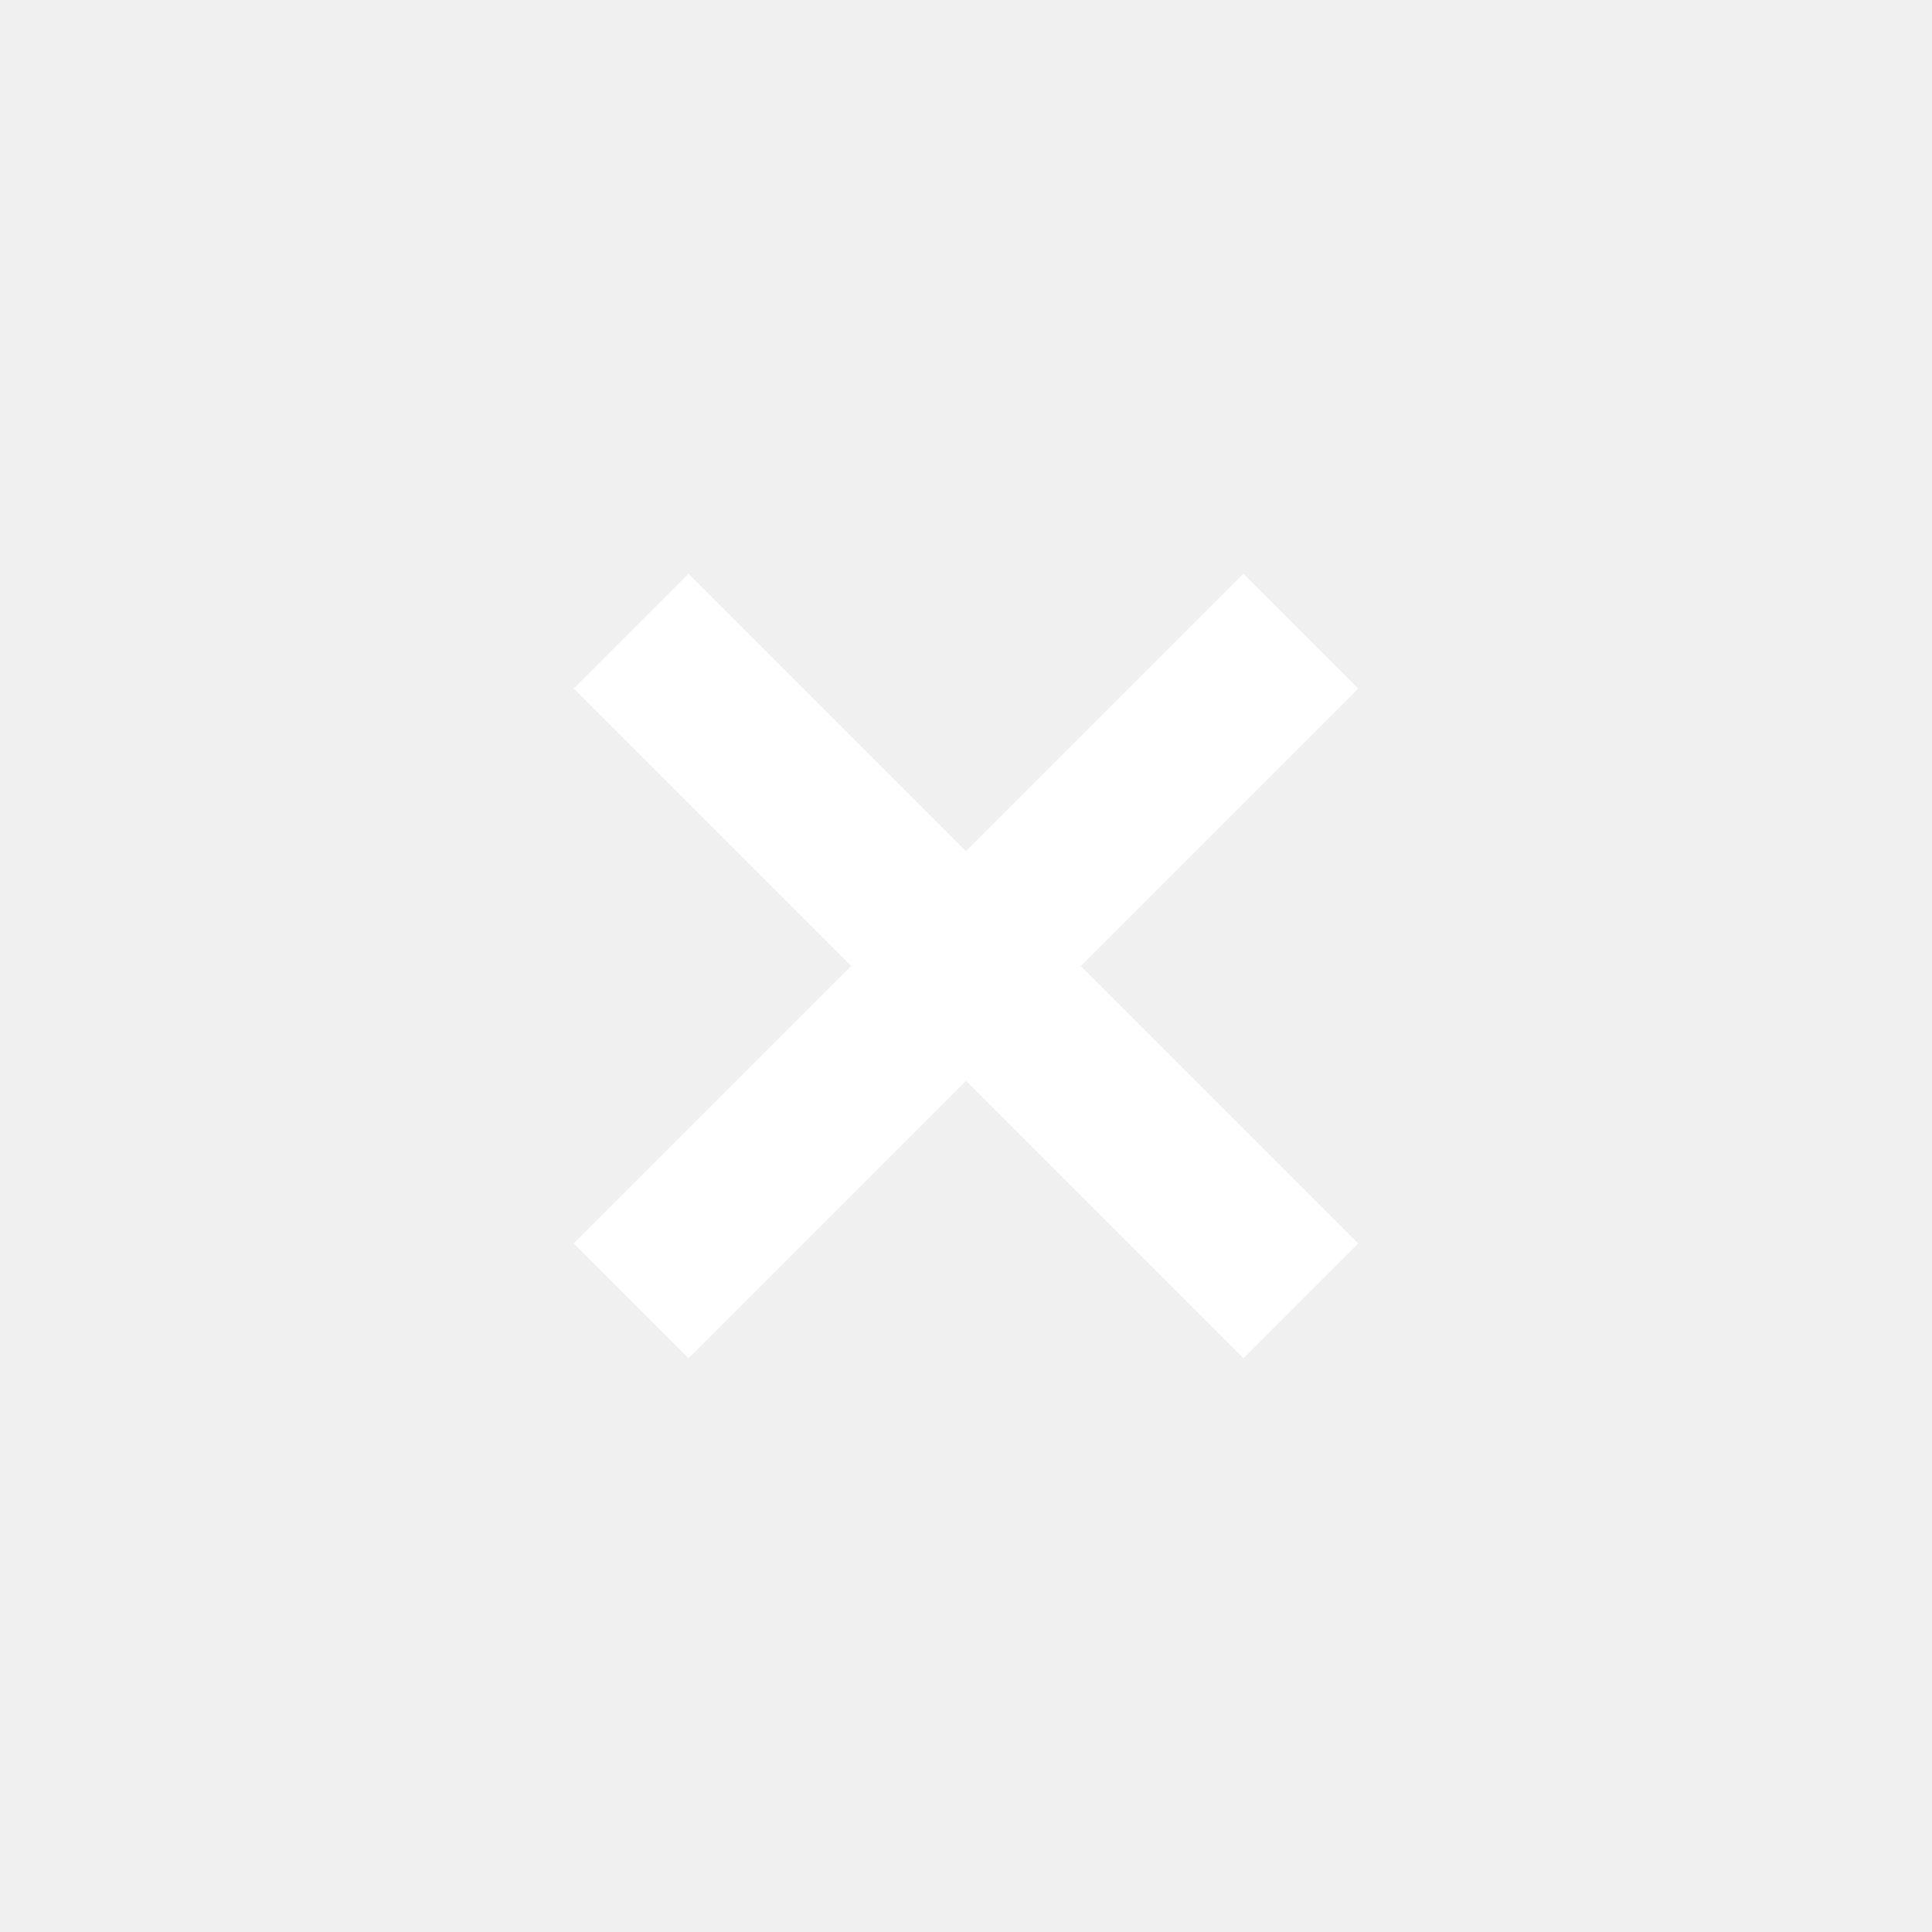
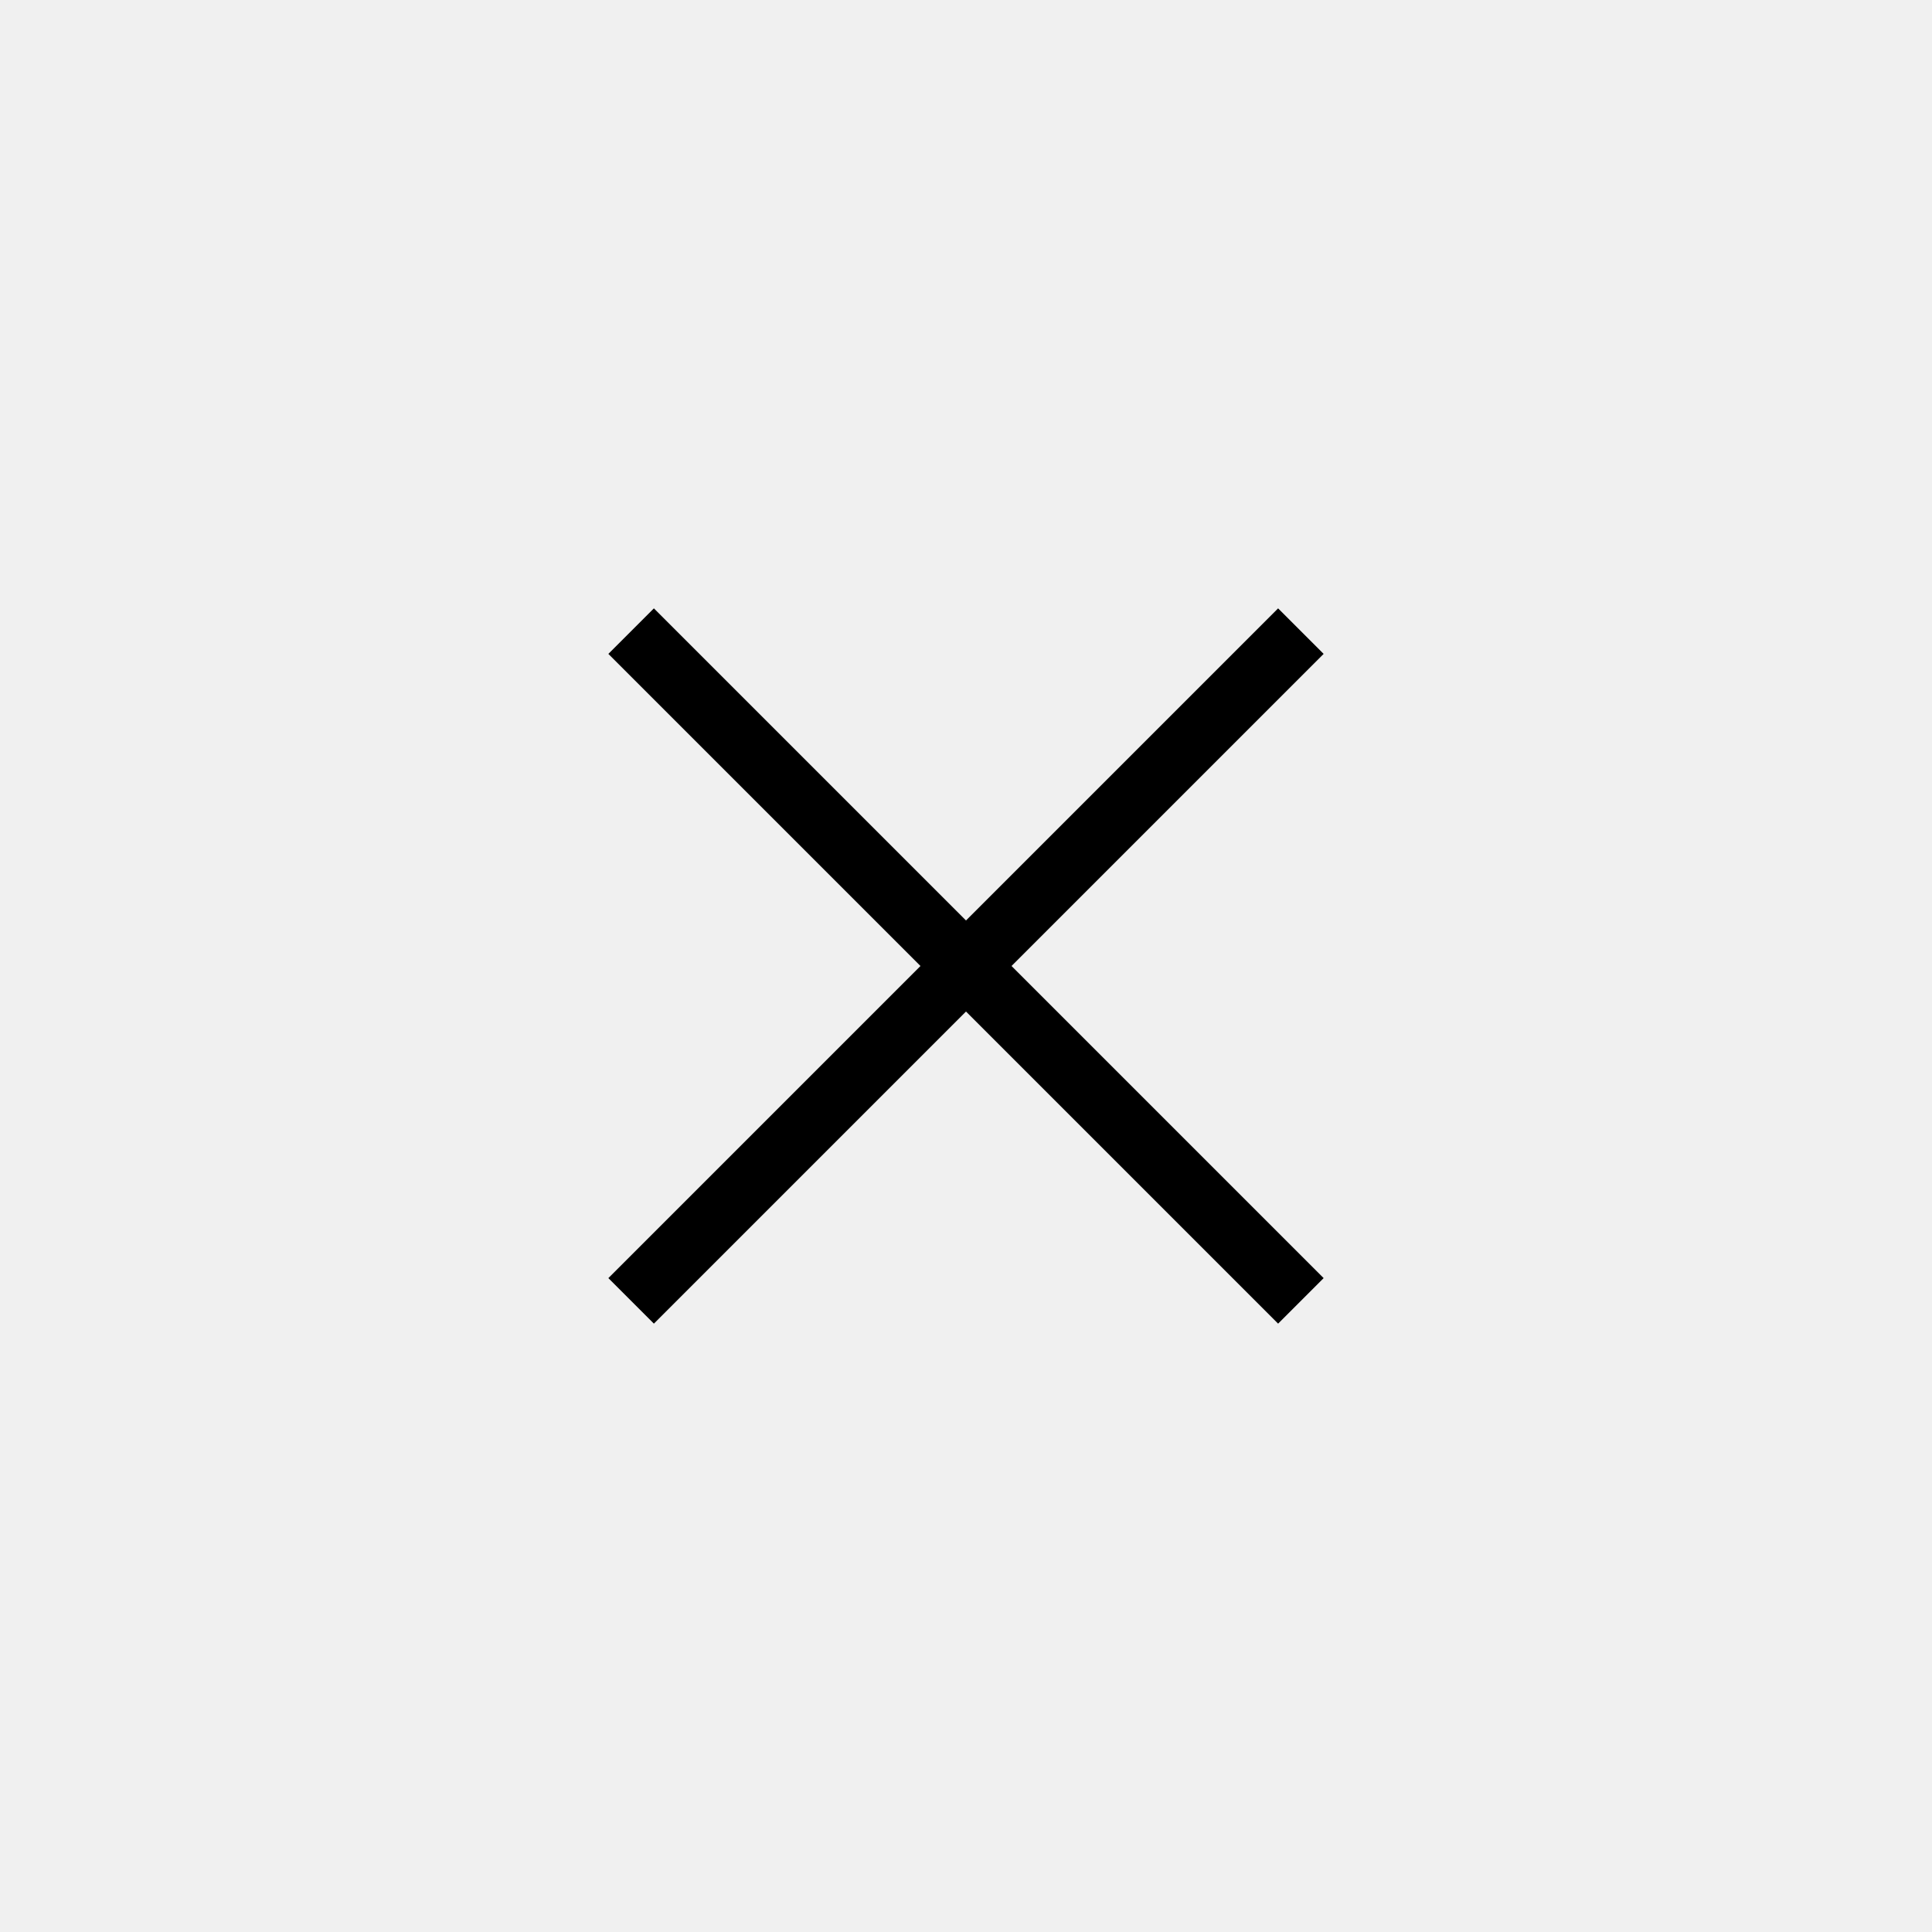
<svg xmlns="http://www.w3.org/2000/svg" version="1.1" id="Layer_1" x="0px" y="0px" viewBox="0 0 30 30" style="enable-background:new 0 0 30 30;" xml:space="preserve">
  <style type="text/css">
- 	.st0{fill:none;stroke:#FFFFFF;stroke-width:2.52;stroke-miterlimit:10;}
+ 	.st0{fill:none;stroke:#000000;stroke-miterlimit:10;}
</style>
  <line class="st0" x1="9.8" y1="9.8" x2="20.2" y2="20.2" />
  <line class="st0" x1="9.8" y1="20.2" x2="20.2" y2="9.8" />
</svg>
